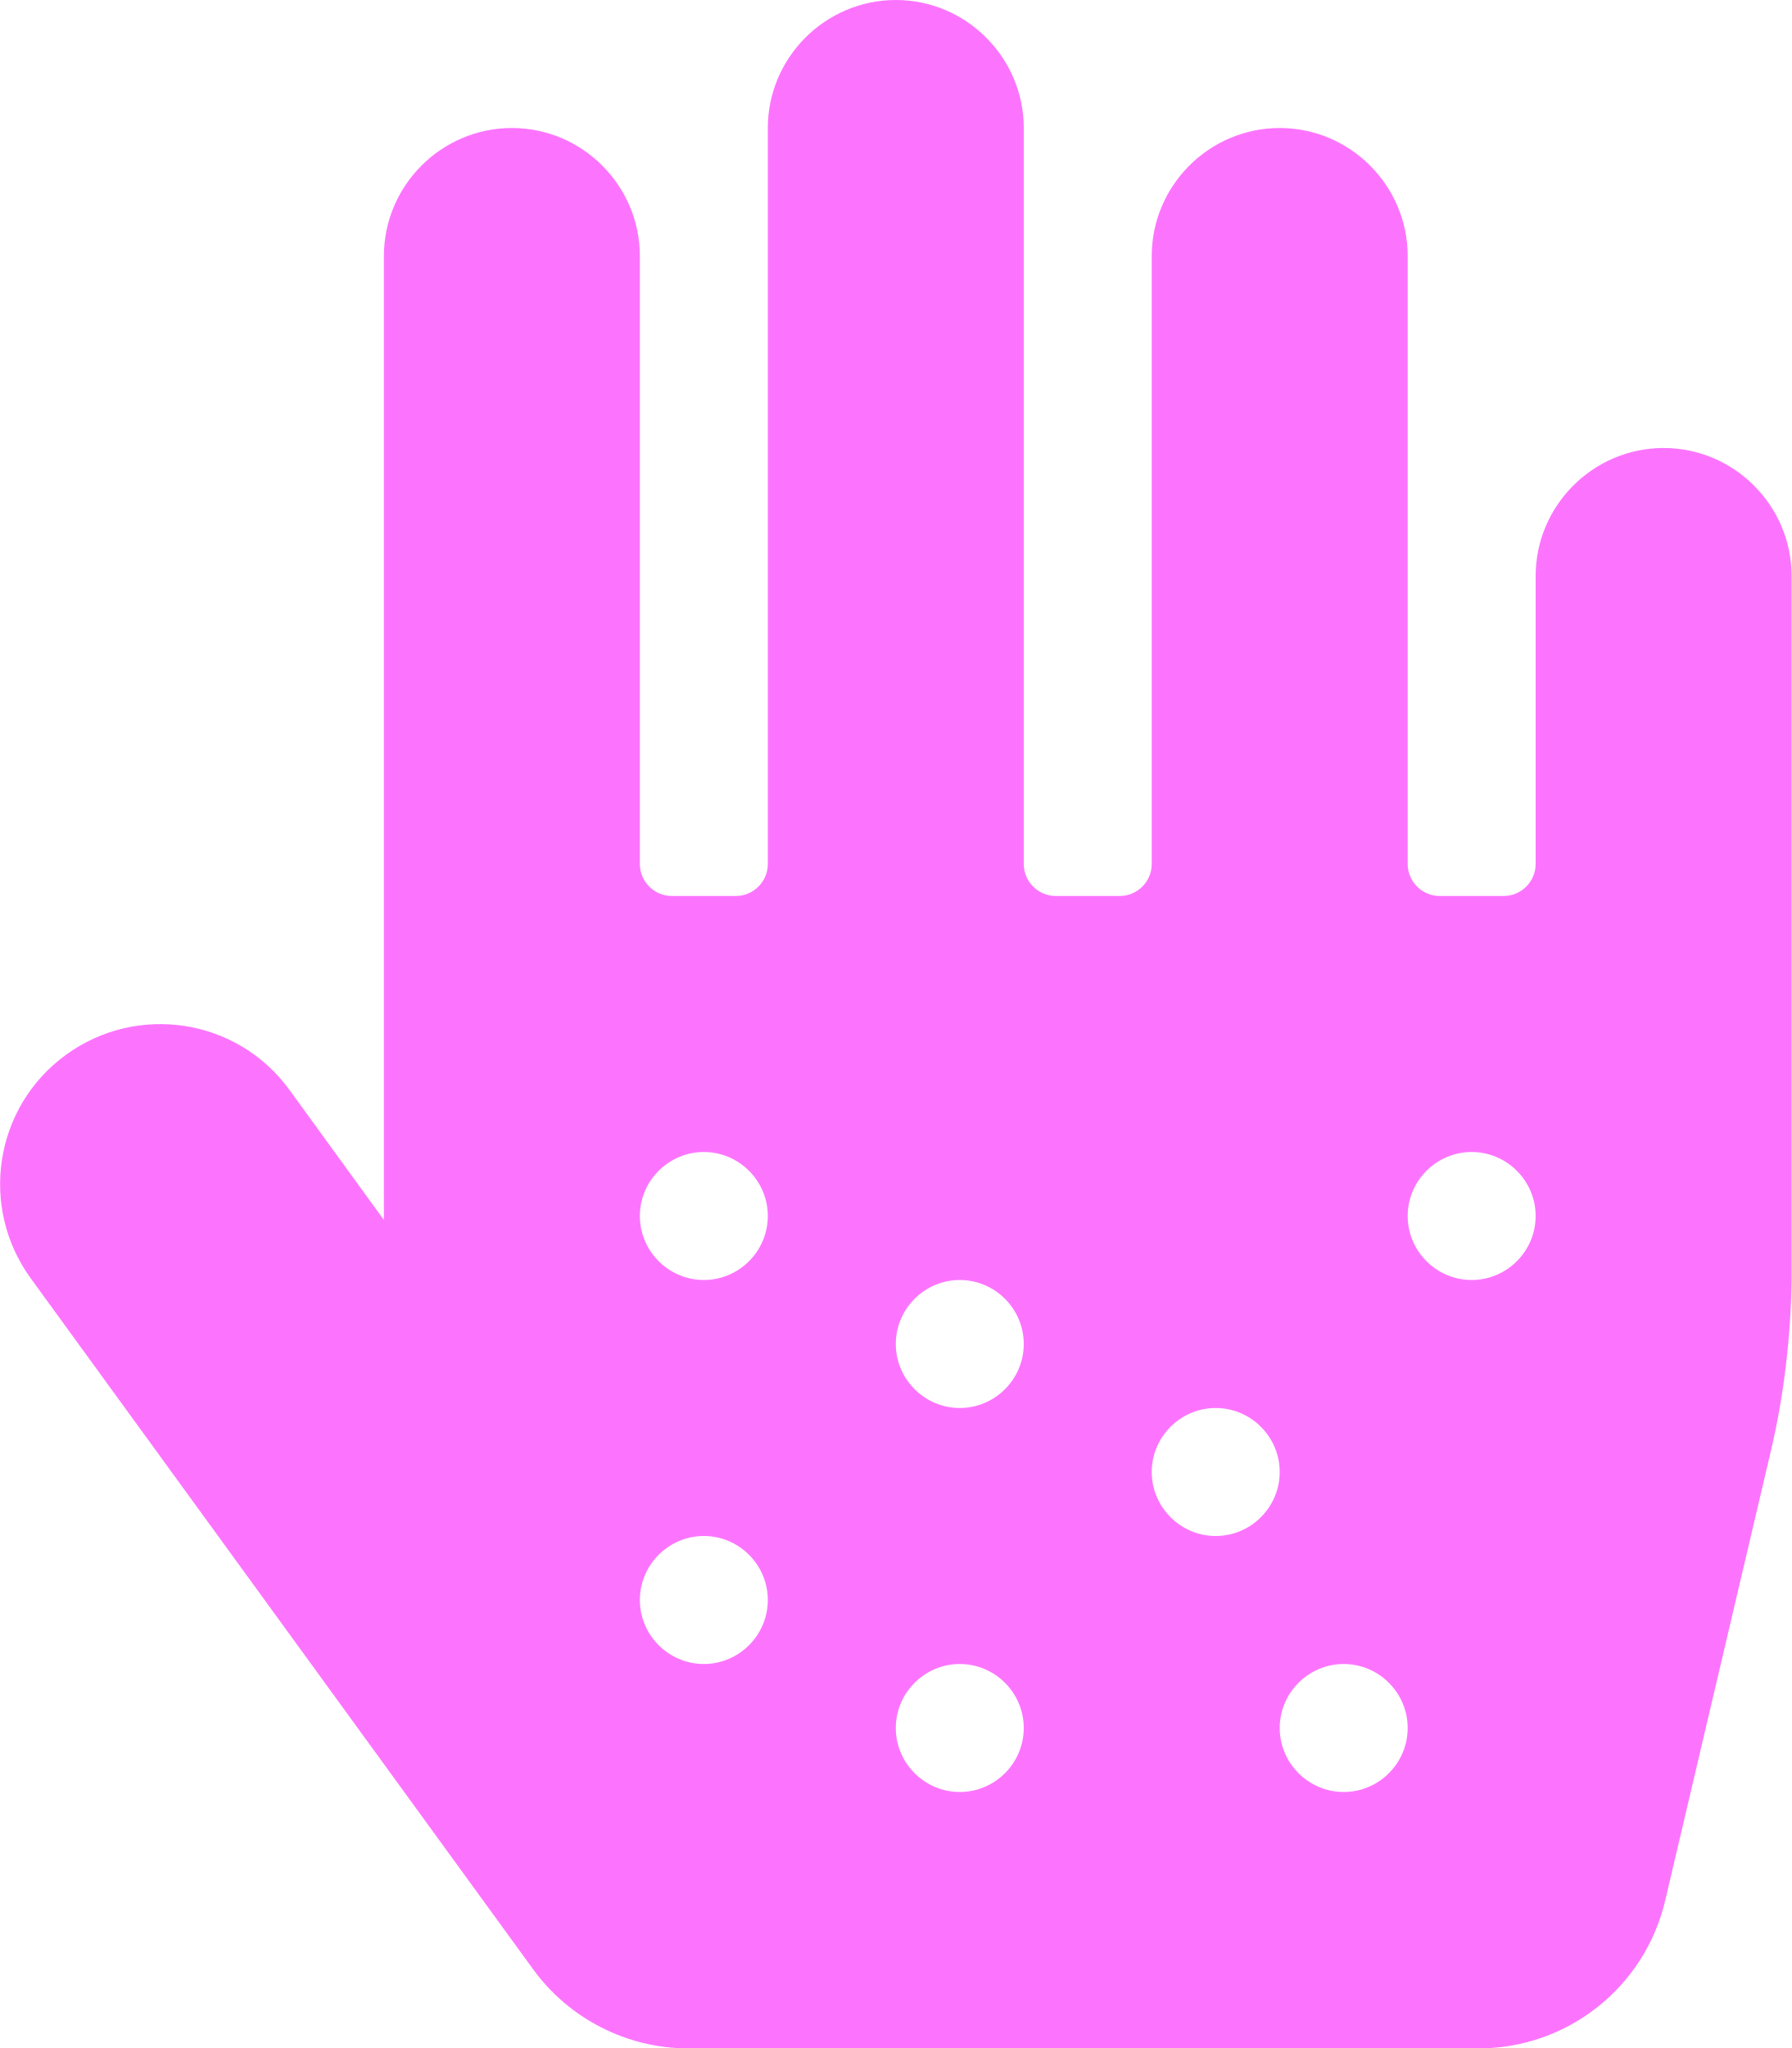
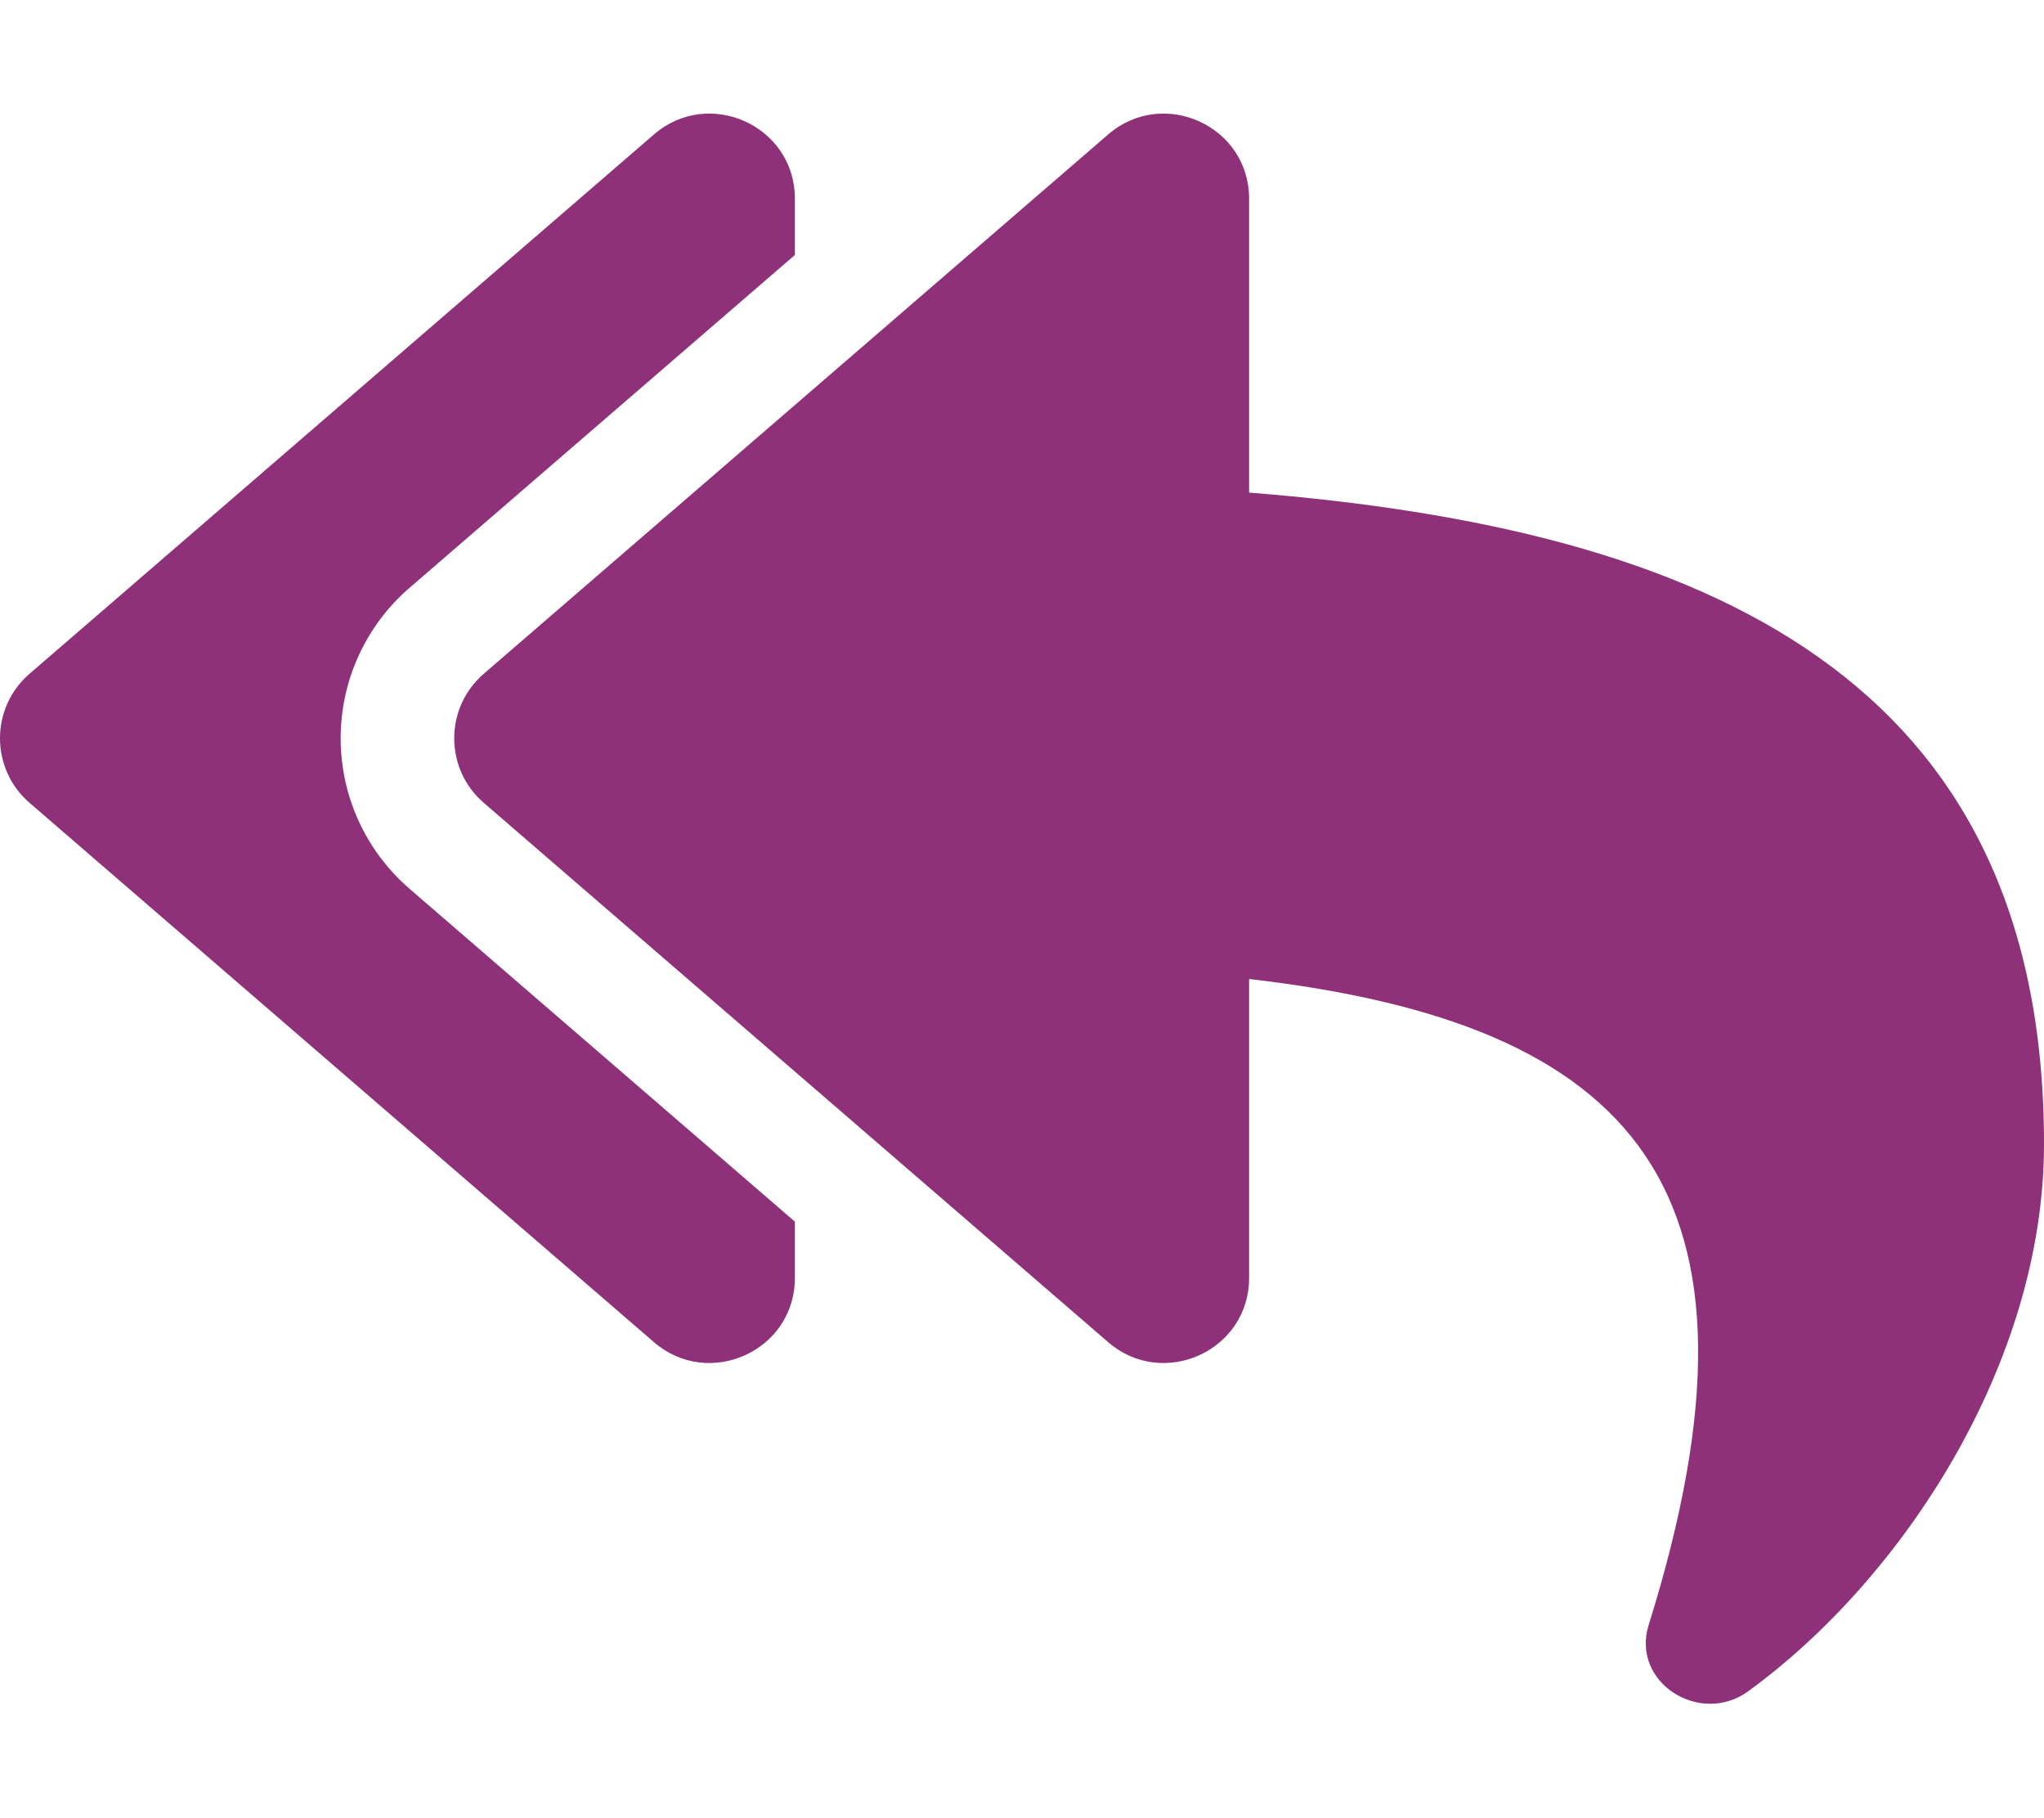
- <svg xmlns="http://www.w3.org/2000/svg" style="fill:#FC74FD;" viewBox="0 0 448 512">
-   <path d="M416 112c-17.6 0-32 14.4-32 32v72c0 4.4-3.6 8-8 8h-16c-4.4 0-8-3.6-8-8V64c0-17.6-14.4-32-32-32s-32 14.4-32 32v152c0 4.4-3.6 8-8 8h-16c-4.4 0-8-3.6-8-8V32c0-17.6-14.4-32-32-32s-32 14.4-32 32v184c0 4.4-3.6 8-8 8h-16c-4.4 0-8-3.6-8-8V64c0-17.6-14.4-32-32-32S96 46.4 96 64v241l-23.6-32.5c-13-17.9-38-21.8-55.9-8.8s-21.8 38-8.8 55.9l125.6 172.7c9 12.4 23.5 19.8 38.8 19.8h197.6c22.3 0 41.6-15.3 46.7-37l26.5-112.7c3.2-13.7 4.9-28.3 5.1-42.3V144c0-17.6-14.4-32-32-32zM176 416c-8.8 0-16-7.2-16-16s7.2-16 16-16 16 7.2 16 16-7.2 16-16 16zm0-96c-8.8 0-16-7.2-16-16s7.2-16 16-16 16 7.2 16 16-7.2 16-16 16zm64 128c-8.8 0-16-7.2-16-16s7.2-16 16-16 16 7.2 16 16-7.2 16-16 16zm0-96c-8.8 0-16-7.2-16-16s7.2-16 16-16 16 7.2 16 16-7.2 16-16 16zm64 32c-8.8 0-16-7.2-16-16s7.2-16 16-16 16 7.2 16 16-7.2 16-16 16zm32 64c-8.8 0-16-7.2-16-16s7.2-16 16-16 16 7.2 16 16-7.2 16-16 16zm32-128c-8.8 0-16-7.2-16-16s7.2-16 16-16 16 7.2 16 16-7.2 16-16 16z" />
+ <svg xmlns="http://www.w3.org/2000/svg" style="fill:#8E3179;" viewBox="0 0 576 512">
+   <path d="M136.309 189.836L312.313 37.851C327.72 24.546 352 35.348 352 56.015v82.763c129.182 10.231 224 52.212 224 183.548 0 61.441-39.582 122.309-83.333 154.132-13.653 9.931-33.111-2.533-28.077-18.631 38.512-123.162-3.922-169.482-112.59-182.015v84.175c0 20.701-24.3 31.453-39.687 18.164L136.309 226.164c-11.071-9.561-11.086-26.753 0-36.328zm-128 36.328L184.313 378.15C199.7 391.439 224 380.687 224 359.986v-15.818l-108.606-93.785A55.96 55.96 0 0 1 96 207.998a55.953 55.953 0 0 1 19.393-42.38L224 71.832V56.015c0-20.667-24.28-31.469-39.687-18.164L8.309 189.836c-11.086 9.575-11.071 26.767 0 36.328z" />
</svg>
